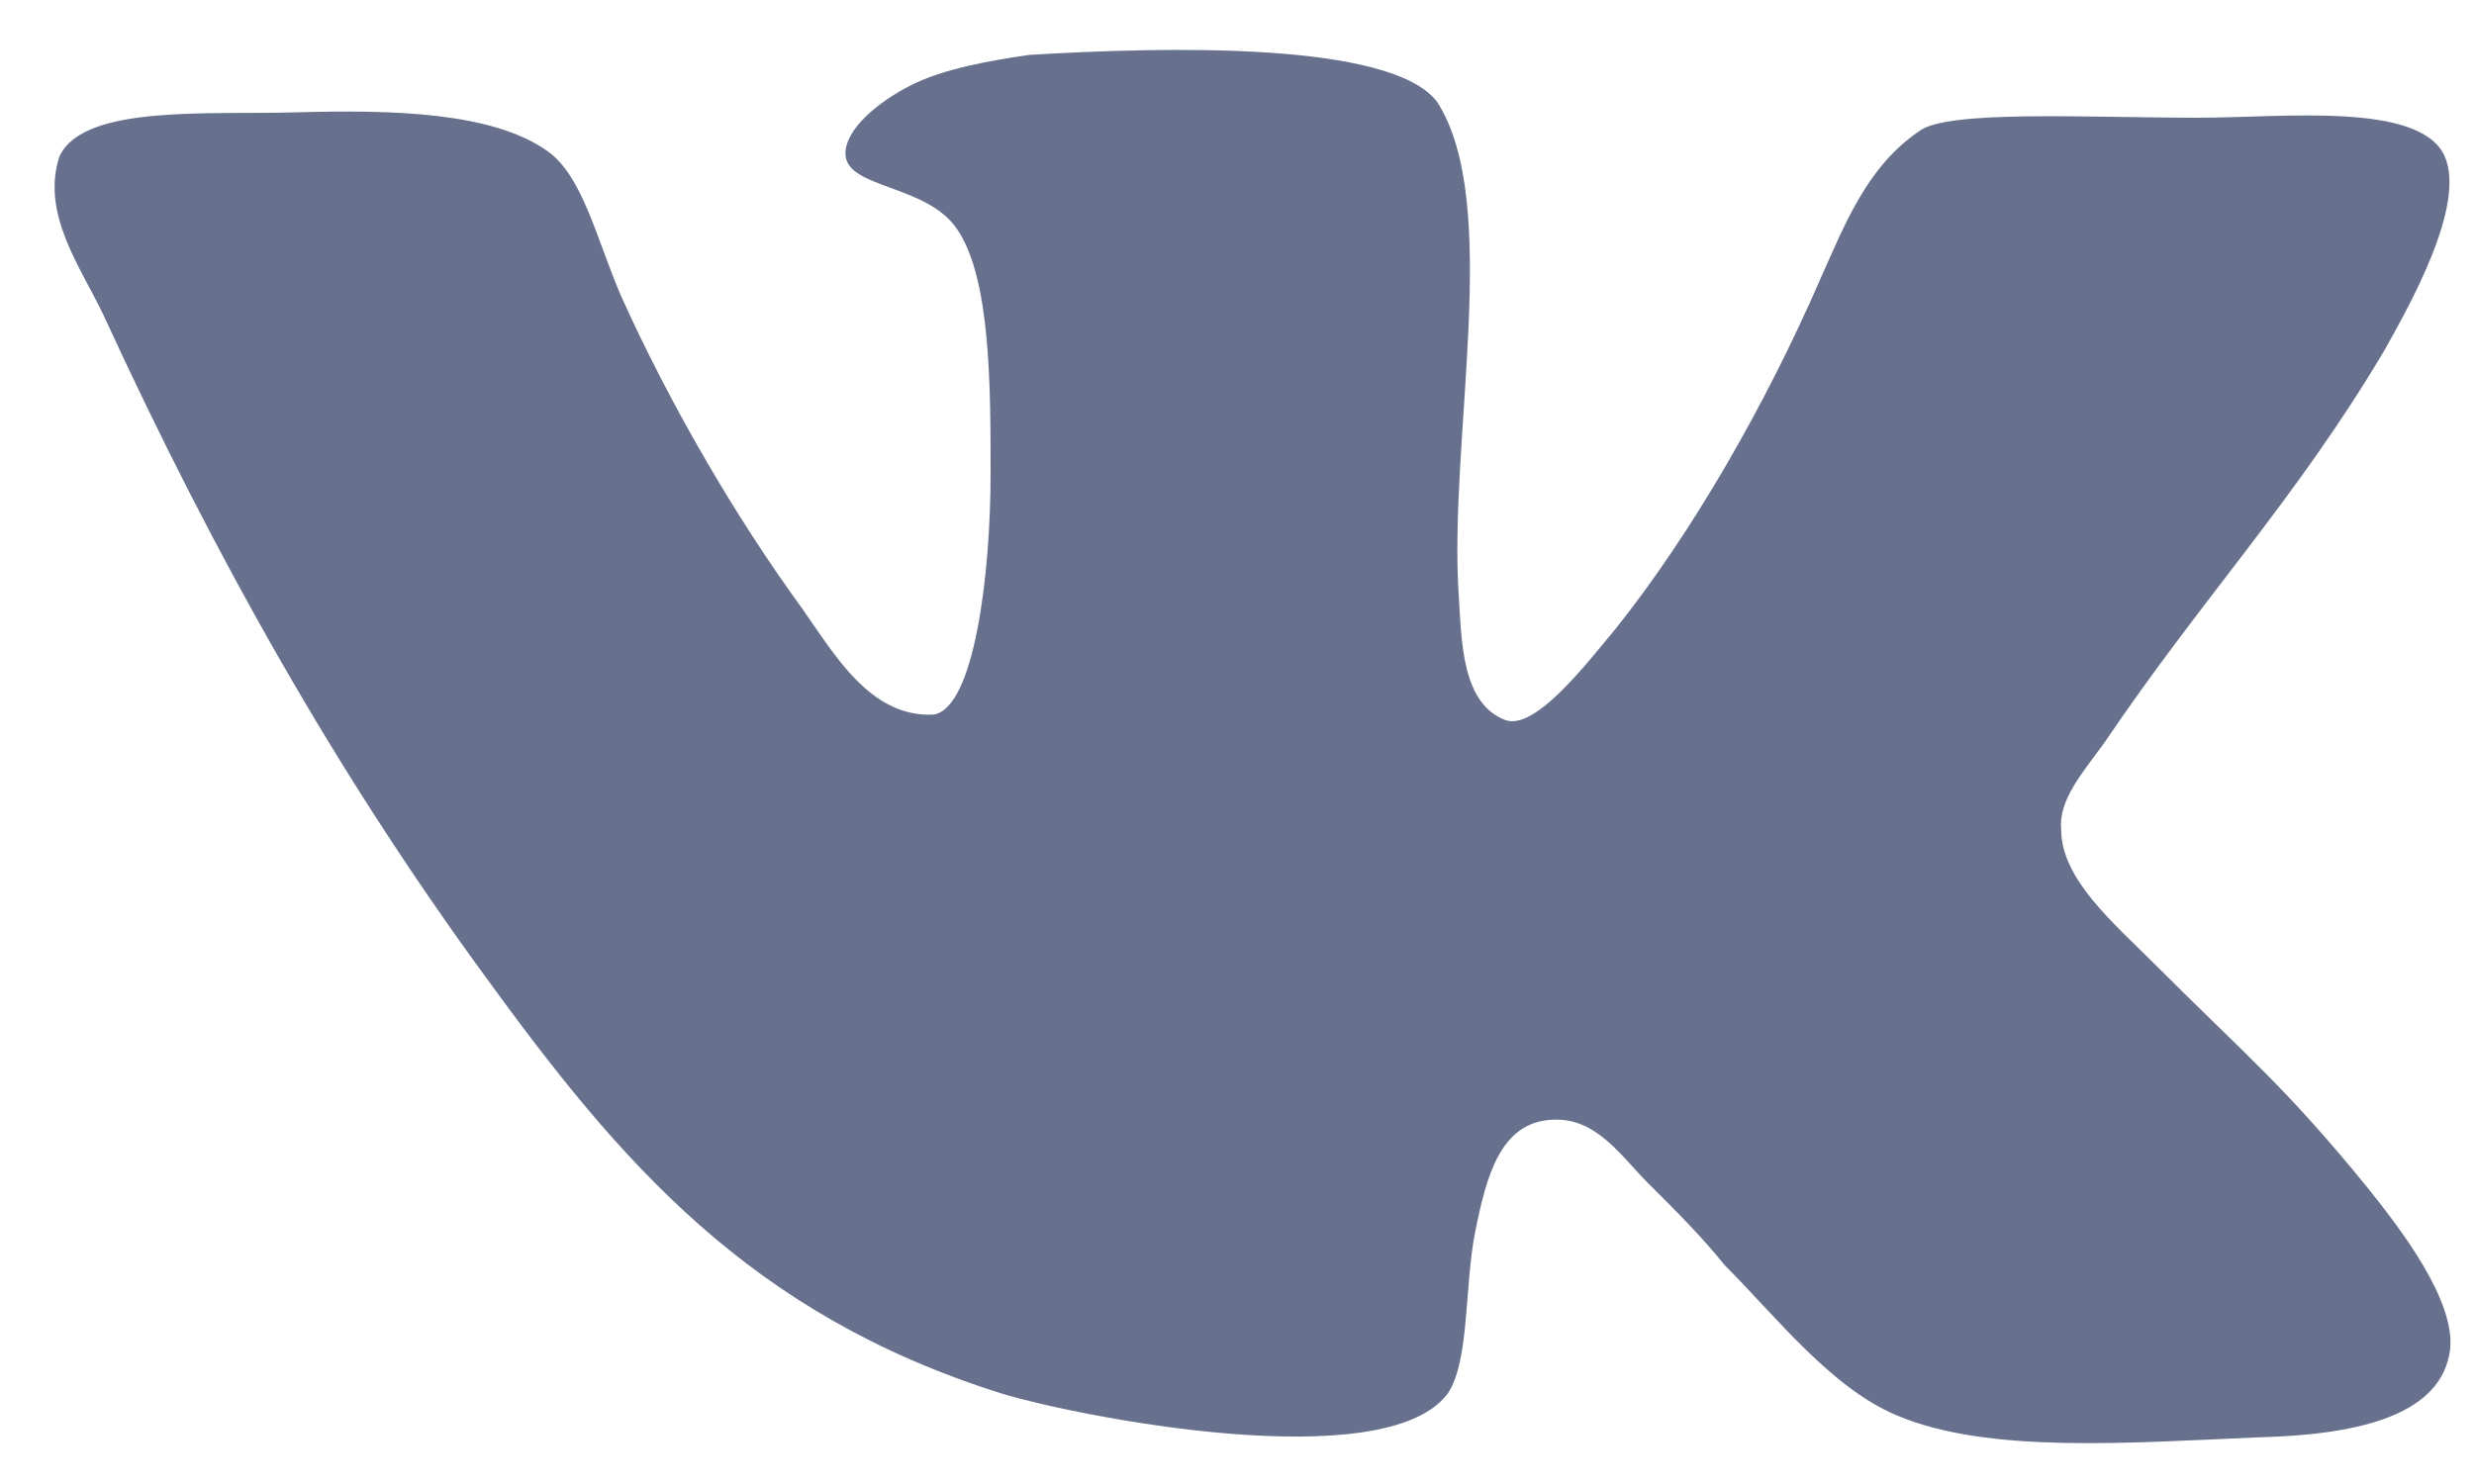
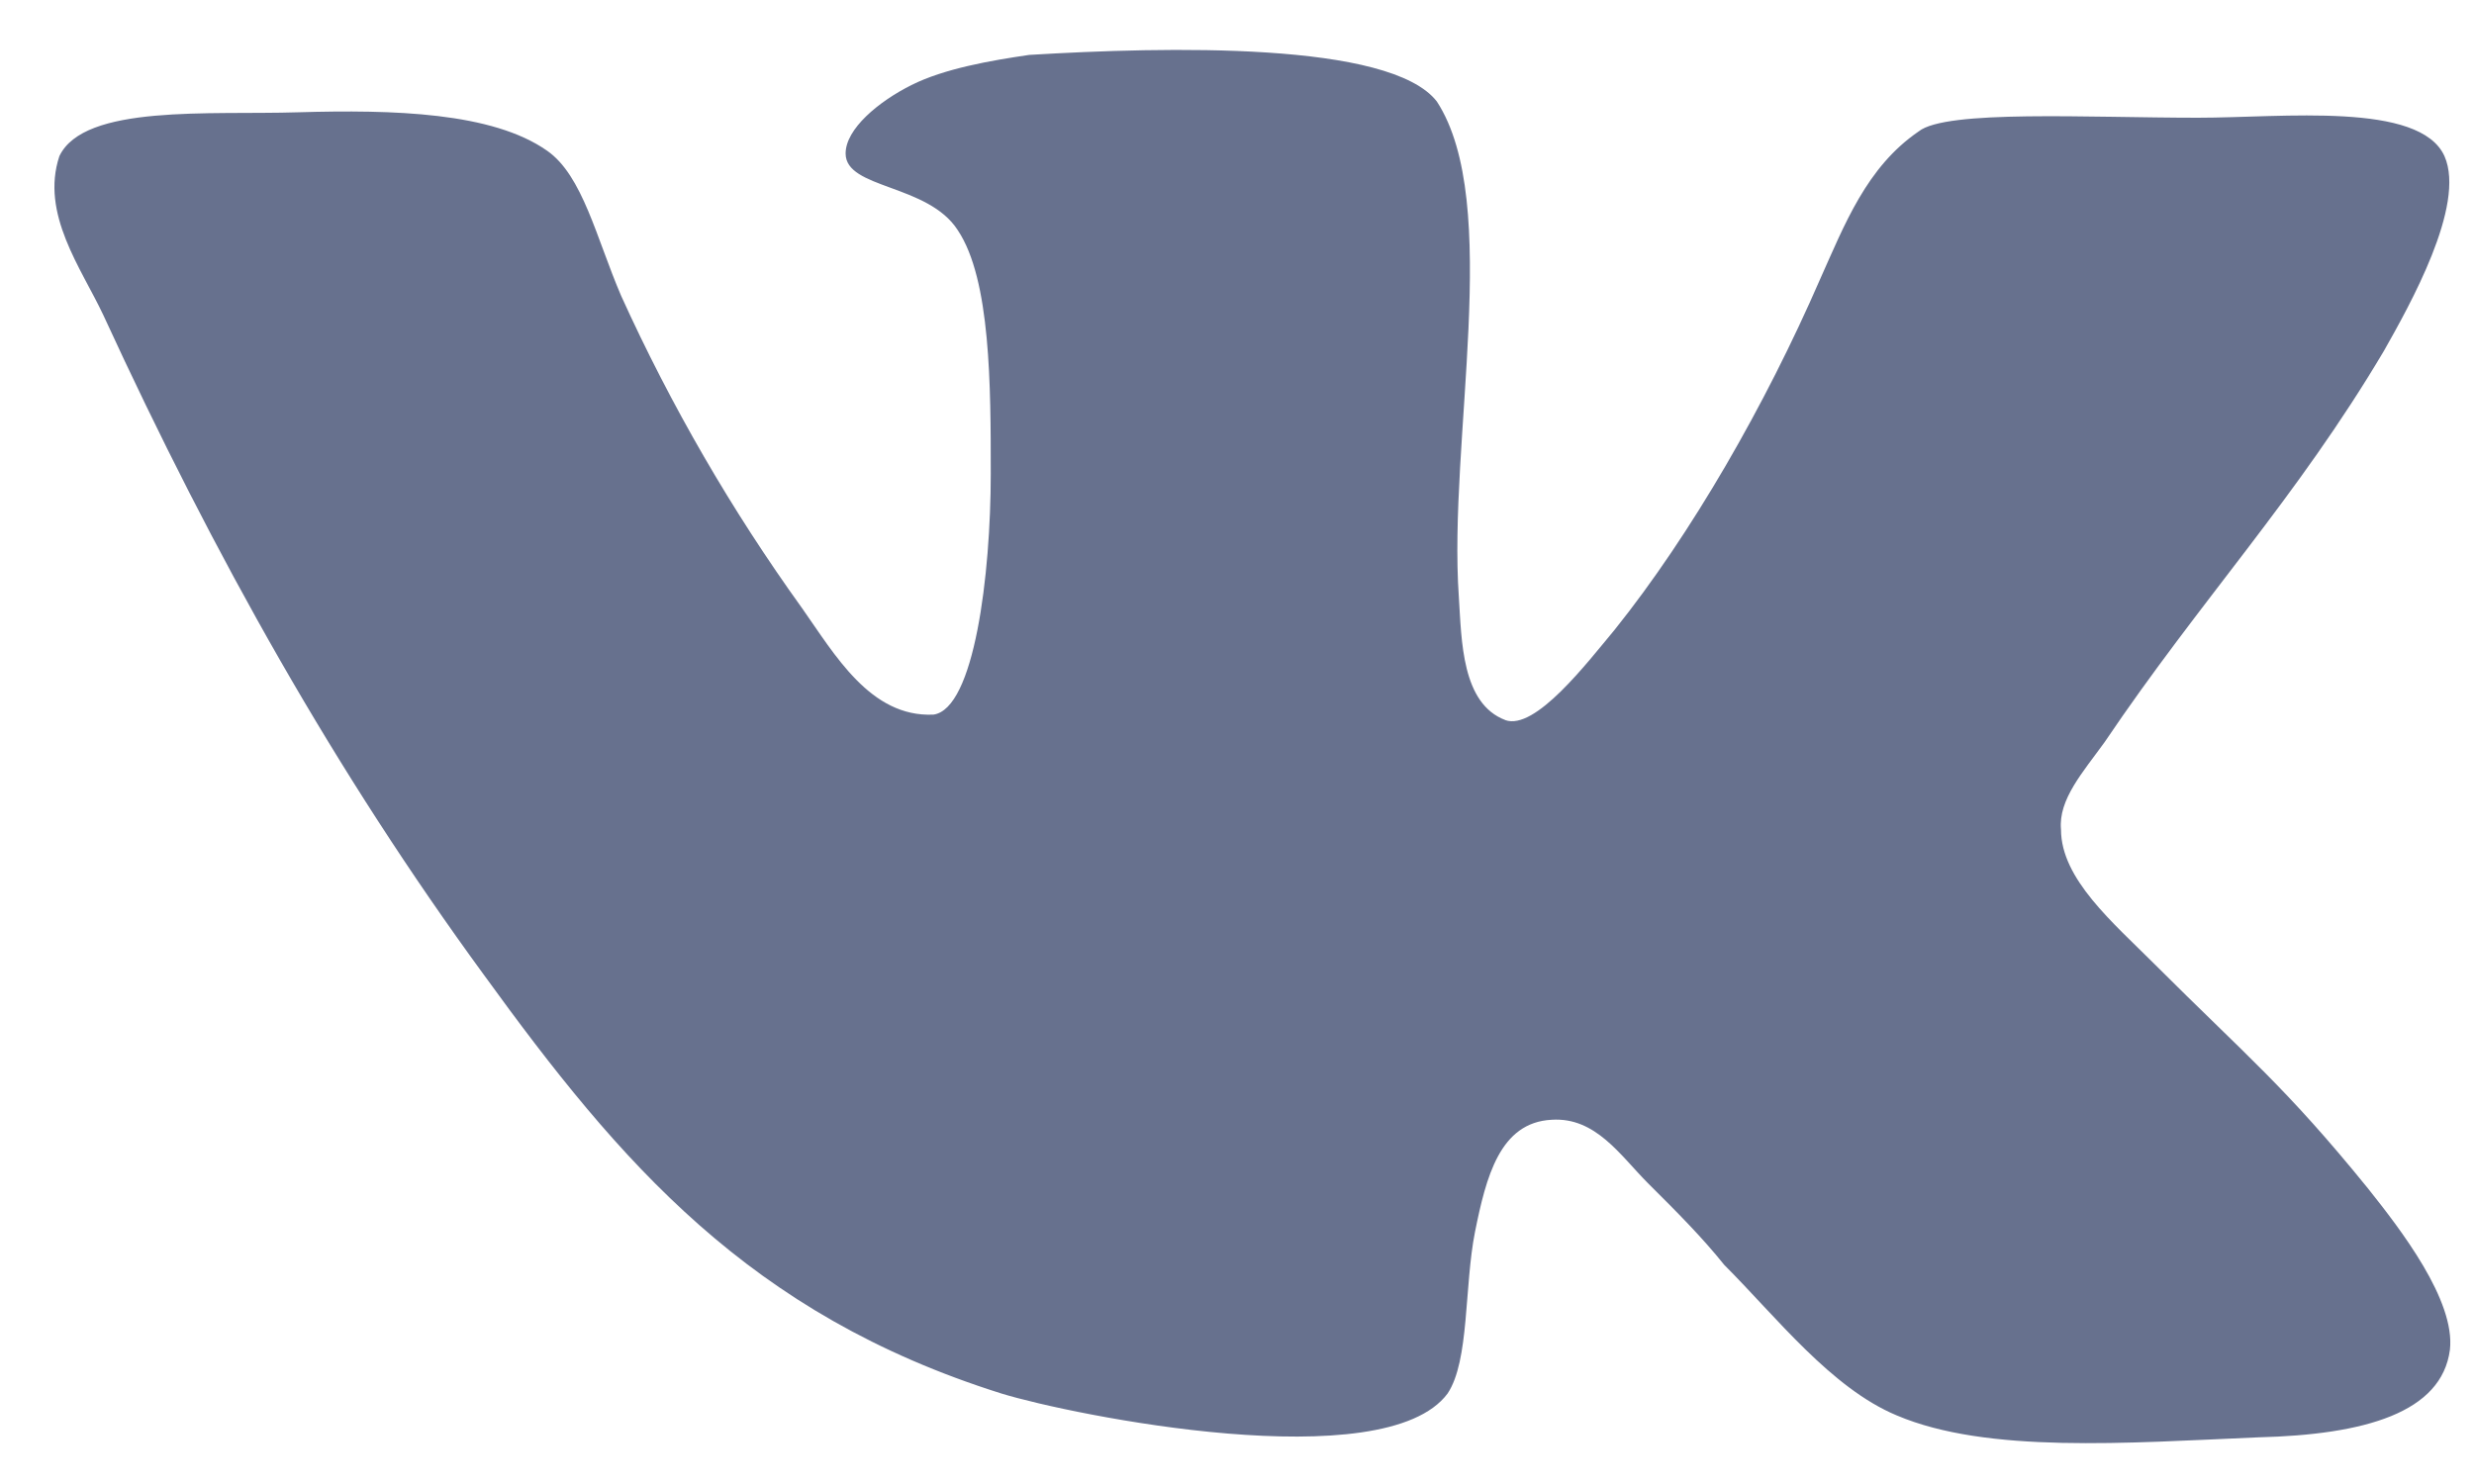
- <svg xmlns="http://www.w3.org/2000/svg" width="15" height="9" viewBox="0 0 15 9" fill="none">
-   <path d="M9.127 4.367C8.862 4.267 8.862 3.886 8.845 3.62C8.779 2.674 9.111 1.23 8.712 0.616C8.43 0.25 7.069 0.283 6.239 0.333C6.006 0.367 5.724 0.416 5.525 0.516C5.326 0.616 5.126 0.782 5.126 0.931C5.126 1.147 5.625 1.114 5.807 1.396C6.006 1.695 6.006 2.342 6.006 2.873C6.006 3.487 5.906 4.301 5.658 4.334C5.276 4.351 5.06 3.969 4.861 3.687C4.462 3.139 4.064 2.458 3.765 1.794C3.615 1.445 3.532 1.063 3.316 0.914C2.984 0.681 2.387 0.665 1.806 0.681C1.274 0.698 0.51 0.631 0.361 0.947C0.245 1.296 0.494 1.628 0.627 1.91C1.307 3.388 2.038 4.683 2.934 5.911C3.765 7.056 4.545 7.97 6.072 8.451C6.504 8.584 8.396 8.966 8.778 8.451C8.911 8.252 8.878 7.803 8.944 7.471C9.011 7.139 9.094 6.807 9.409 6.791C9.675 6.774 9.824 7.006 9.99 7.173C10.173 7.355 10.322 7.505 10.455 7.671C10.771 7.987 11.103 8.418 11.501 8.584C12.049 8.817 12.896 8.751 13.693 8.717C14.34 8.701 14.805 8.568 14.855 8.186C14.889 7.887 14.556 7.455 14.357 7.206C13.858 6.592 13.626 6.409 13.062 5.845C12.812 5.595 12.497 5.33 12.497 5.031C12.48 4.849 12.63 4.683 12.762 4.5C13.344 3.637 13.925 3.023 14.456 2.126C14.605 1.86 14.954 1.246 14.822 0.947C14.672 0.615 13.842 0.714 13.327 0.714C12.663 0.714 11.8 0.664 11.634 0.797C11.318 1.013 11.185 1.362 11.036 1.694C10.704 2.458 10.256 3.238 9.791 3.819C9.624 4.018 9.309 4.433 9.127 4.367L9.127 4.367Z" fill="#67718E" />
+ <svg xmlns="http://www.w3.org/2000/svg" width="15" height="9" fill="none">
+   <path d="M9.127 4.367c-.265-.1-.265-.481-.282-.747-.066-.946.266-2.39-.133-3.004C8.43.25 7.07.283 6.24.333c-.233.034-.515.083-.714.183-.2.1-.399.266-.399.415 0 .216.499.183.68.465.2.299.2.946.2 1.477 0 .614-.1 1.428-.348 1.461-.382.017-.598-.365-.797-.647a11.077 11.077 0 01-1.096-1.893c-.15-.349-.233-.73-.449-.88-.332-.233-.93-.25-1.51-.233C1.274.698.51.631.36.947c-.116.349.133.68.266.963.68 1.478 1.41 2.773 2.307 4.001.83 1.145 1.61 2.059 3.138 2.54.432.133 2.324.515 2.706 0 .133-.2.1-.648.166-.98.067-.332.15-.664.465-.68.266-.017.415.215.581.382.183.182.332.332.465.498.316.316.648.747 1.046.913.548.233 1.395.167 2.192.133.647-.016 1.112-.15 1.162-.531.034-.3-.299-.73-.498-.98-.498-.614-.73-.797-1.295-1.361-.25-.25-.565-.515-.565-.814-.017-.182.133-.348.265-.531.582-.863 1.163-1.477 1.694-2.374.15-.266.498-.88.366-1.179-.15-.332-.98-.233-1.495-.233-.664 0-1.527-.05-1.693.083-.316.216-.449.565-.598.897-.332.764-.78 1.544-1.245 2.125-.167.2-.482.614-.664.548z" fill="#67718E" />
</svg>
